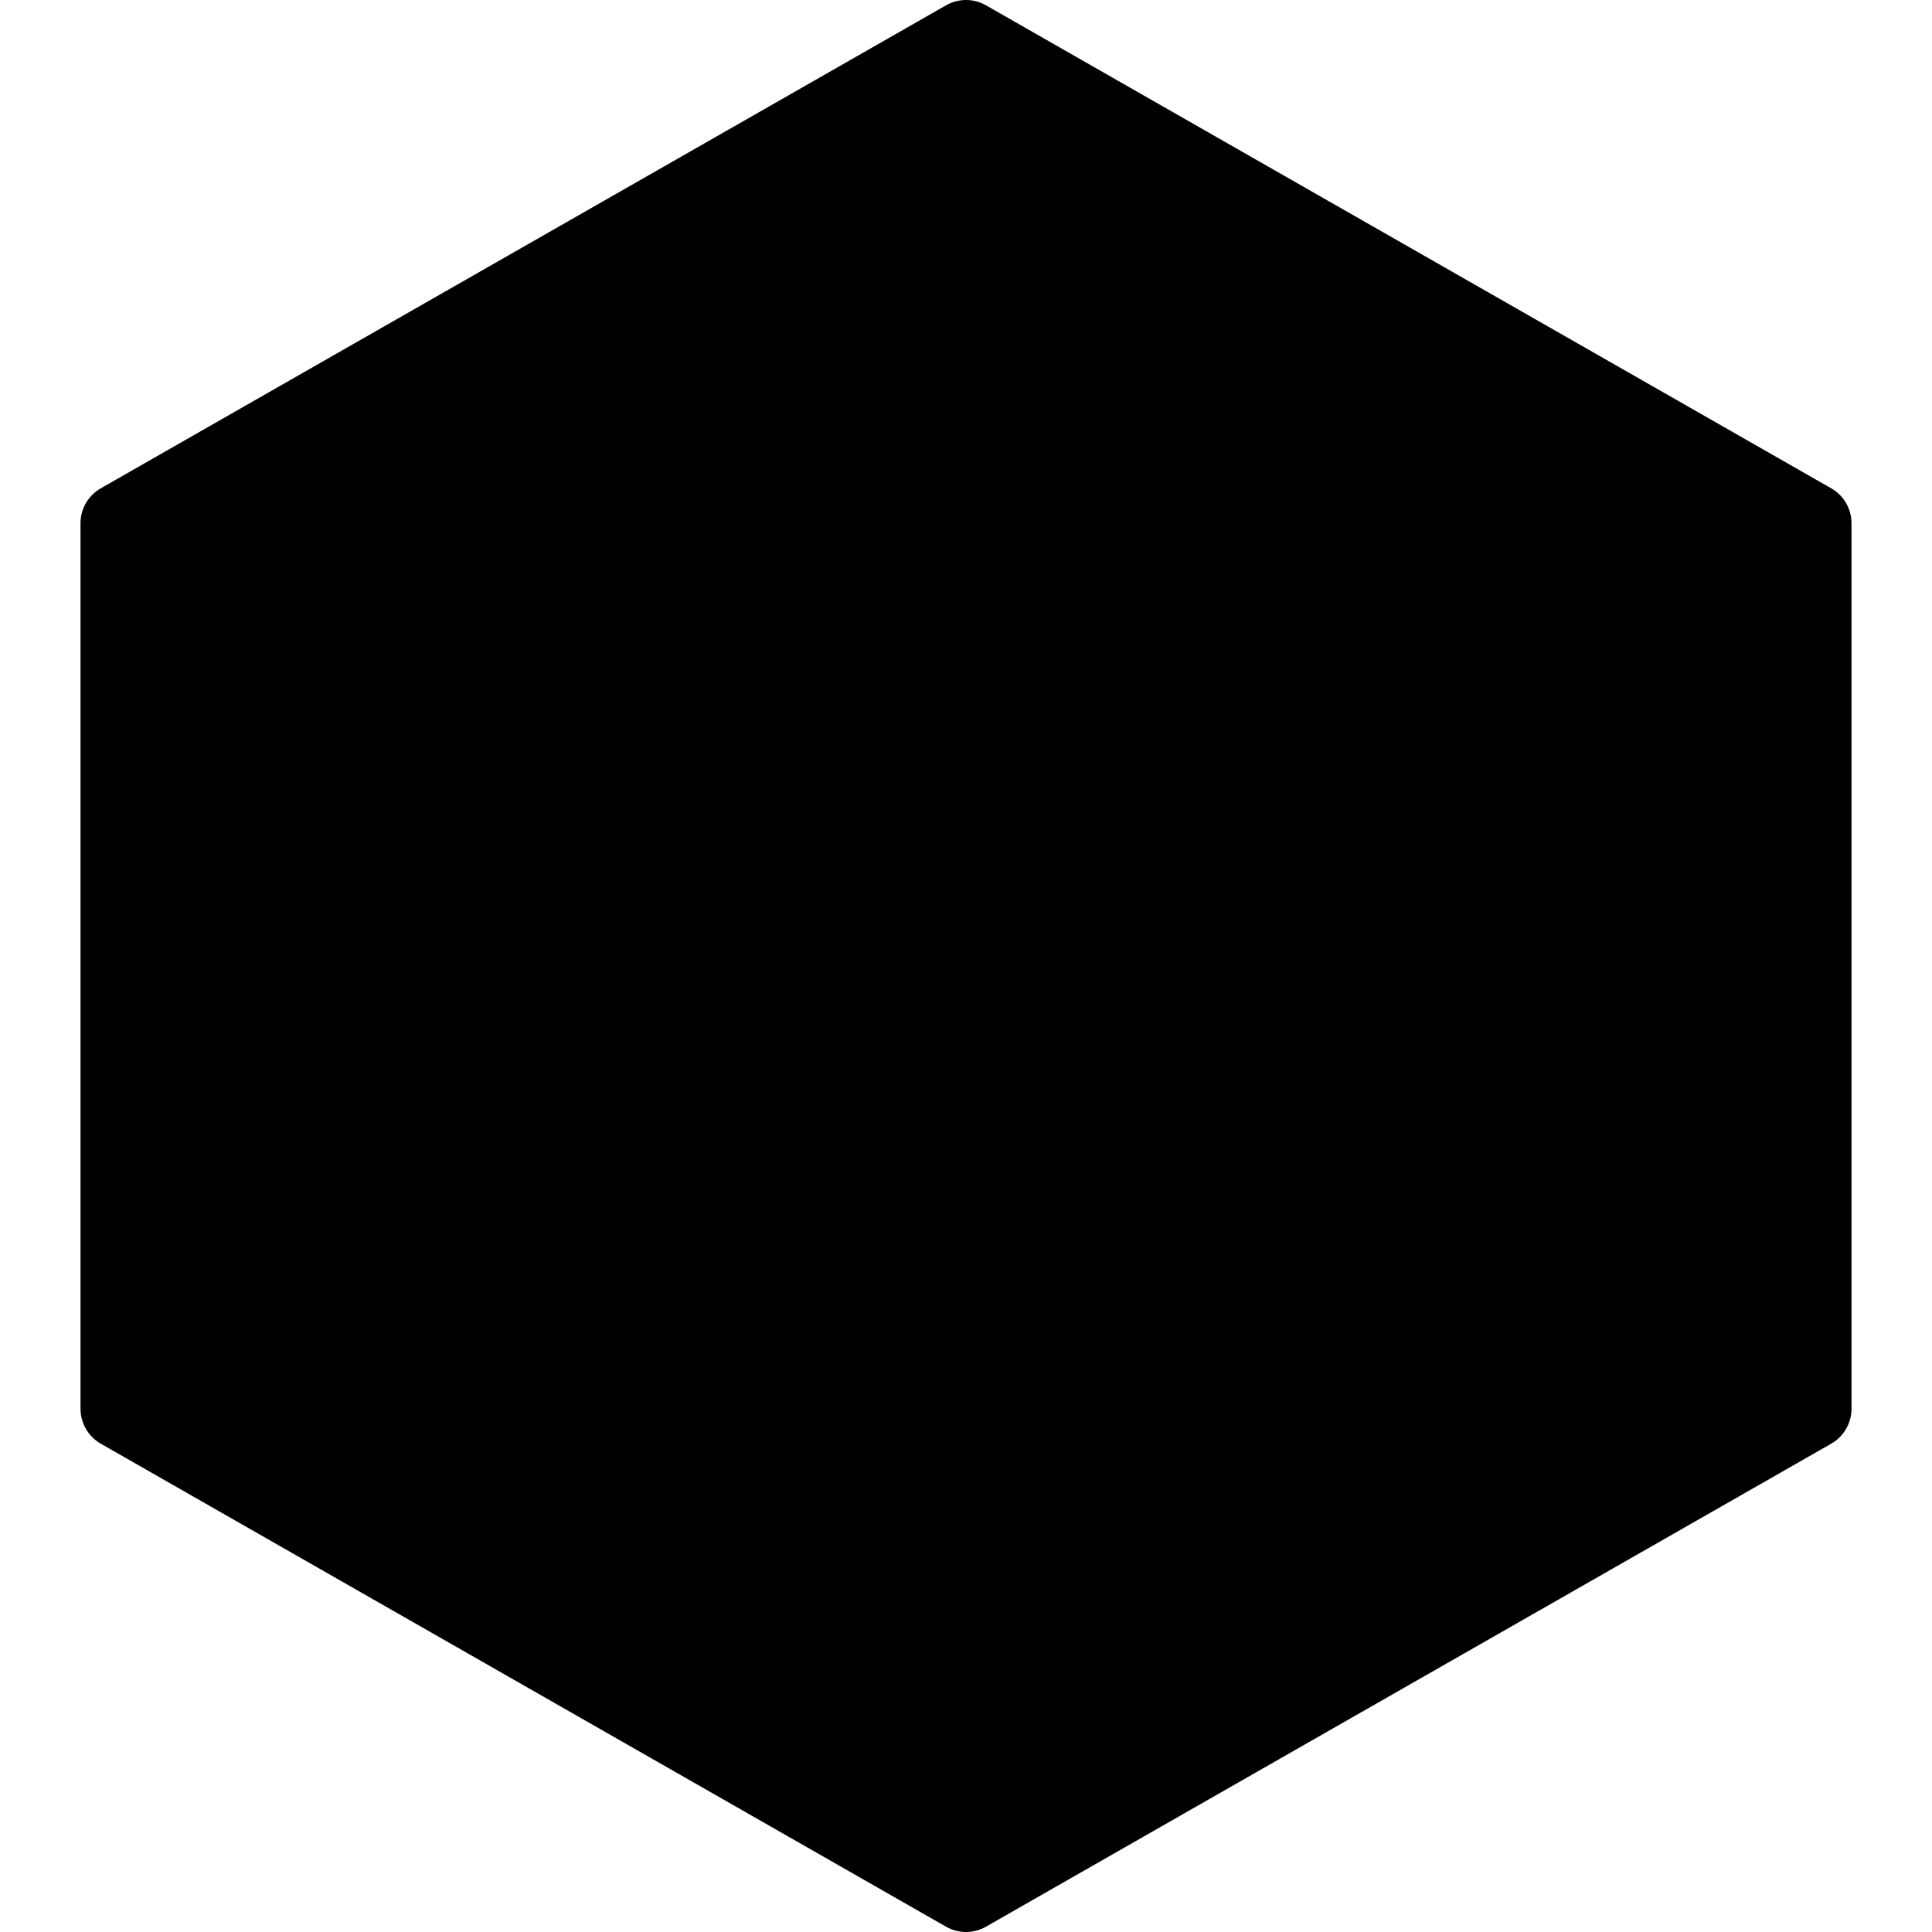
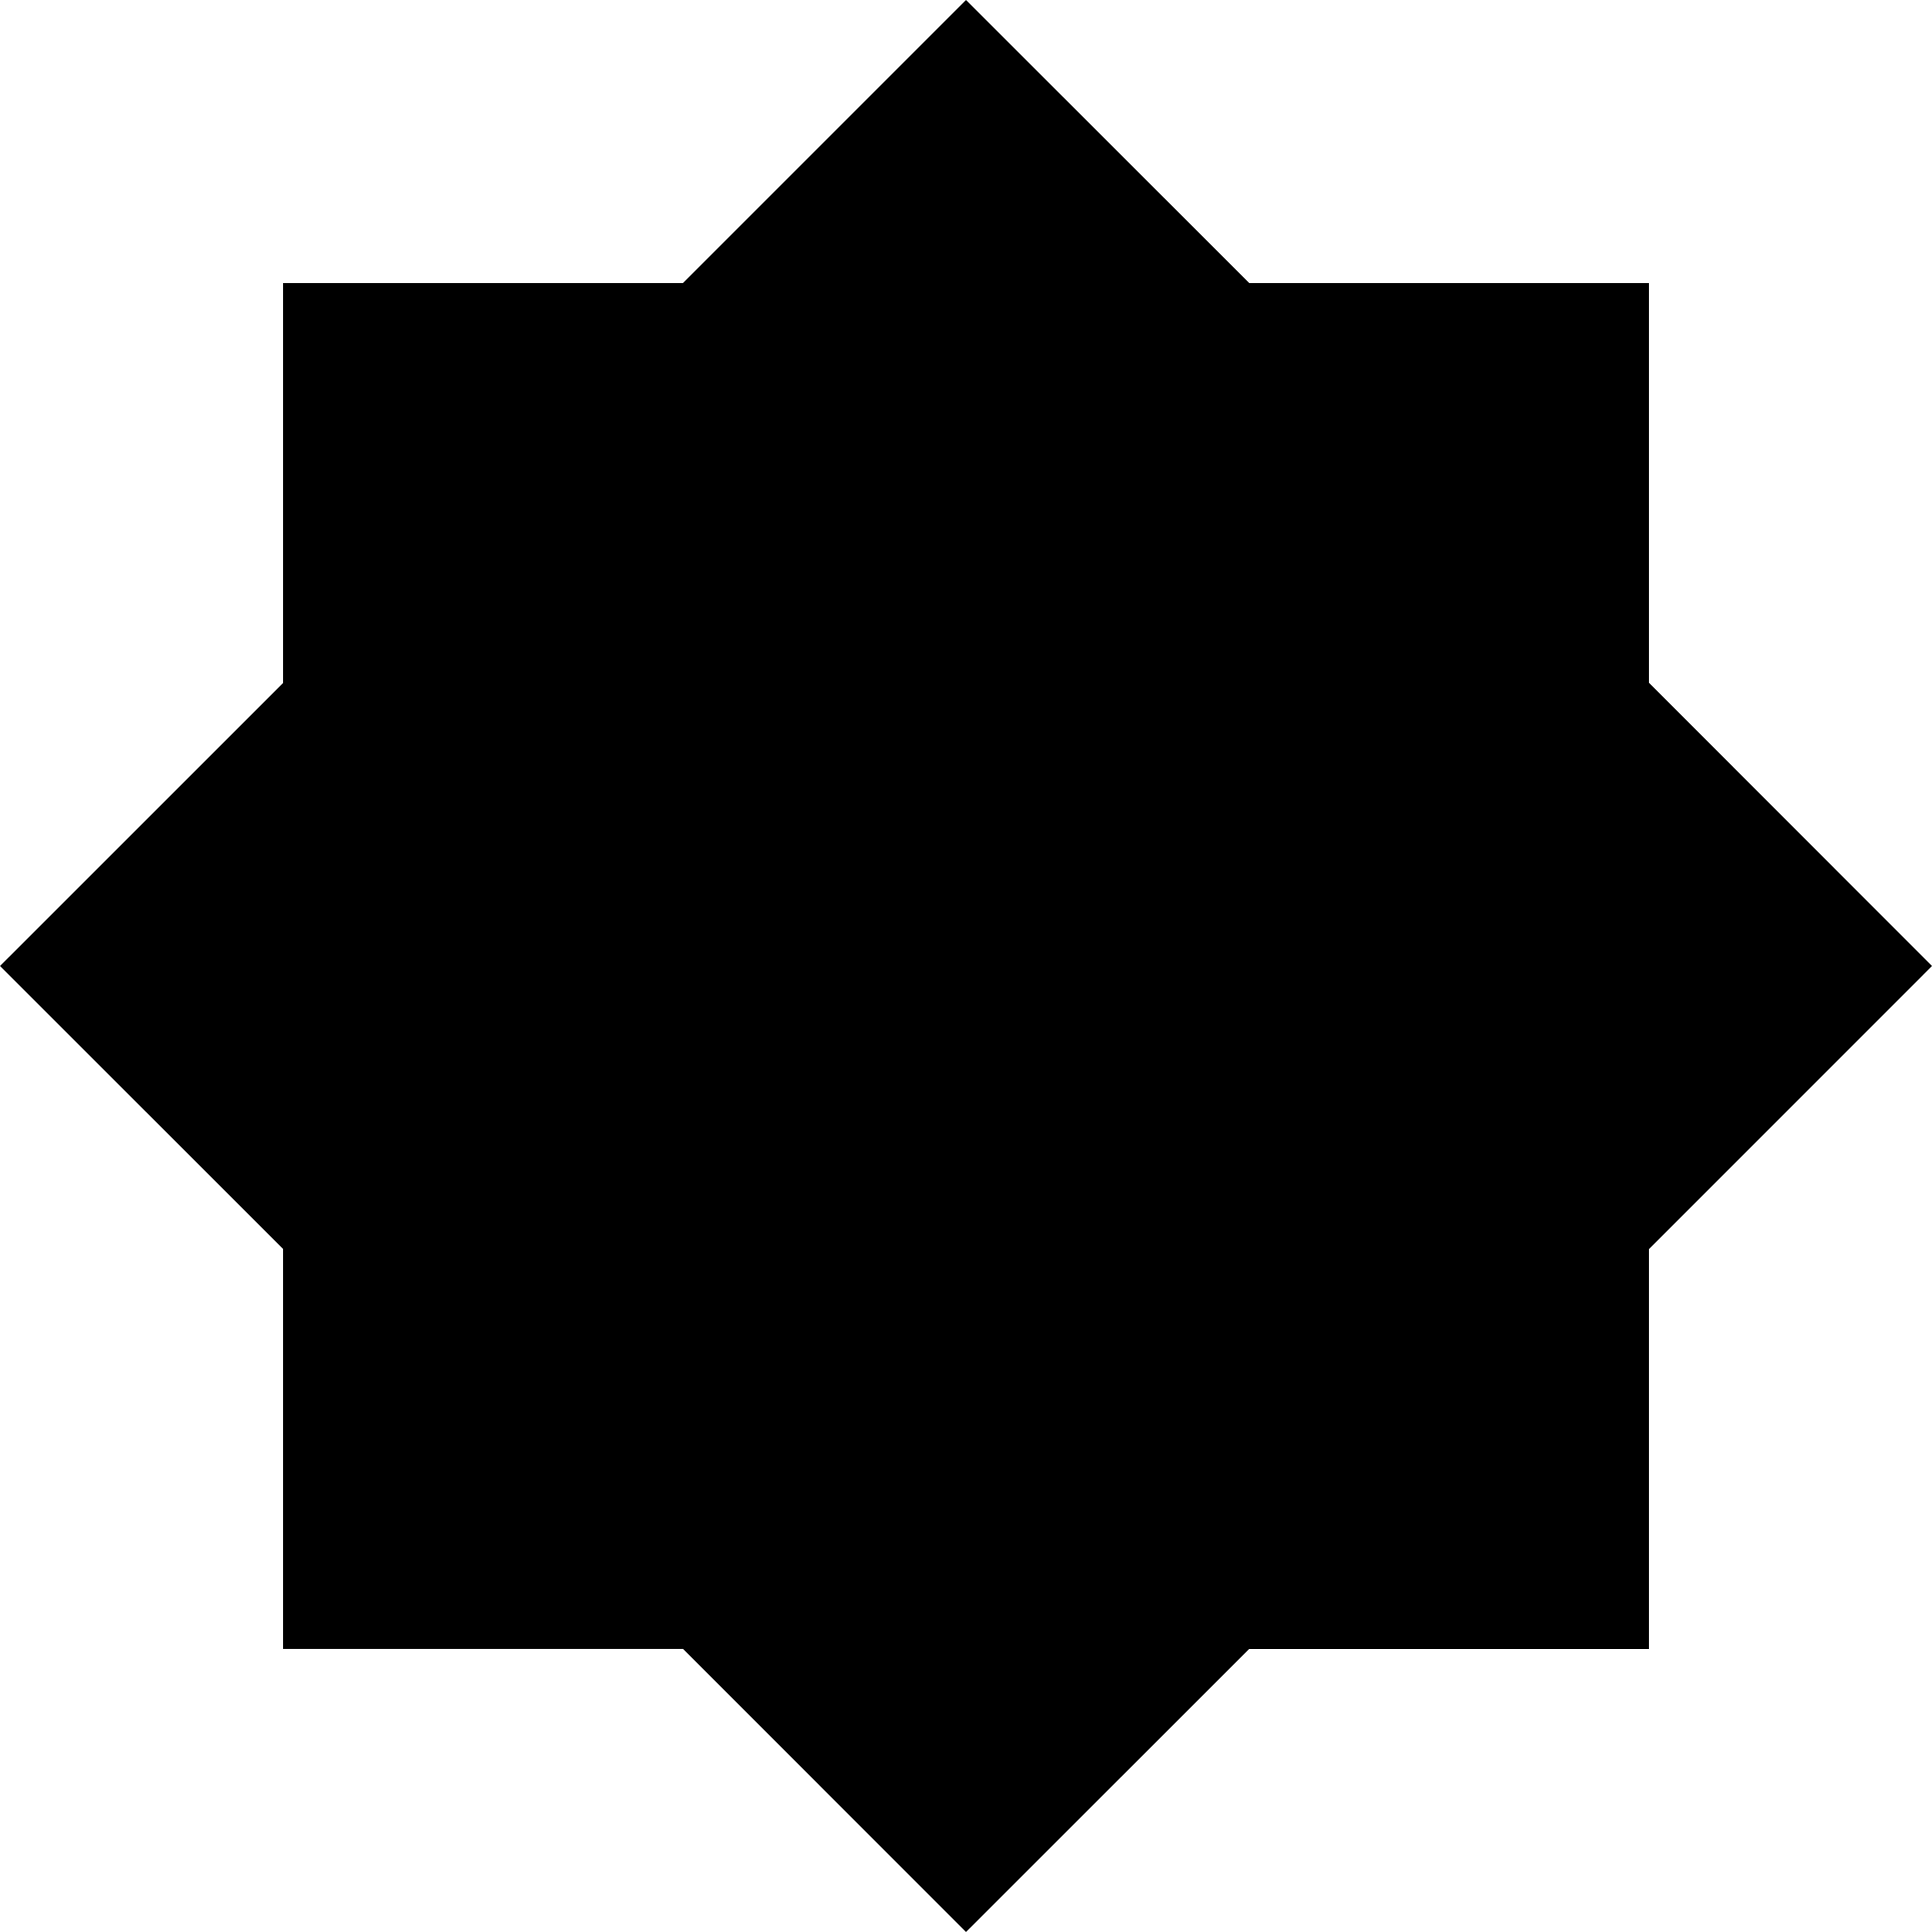
- <svg xmlns="http://www.w3.org/2000/svg" viewBox="0 0 512 512">
-   <path d="M485.291 129.408l-224-128a10.645 10.645 0 00-10.581 0l-224 128a10.665 10.665 0 00-5.376 9.259v234.667c0 3.819 2.048 7.36 5.376 9.259l224 128c1.643.939 3.456 1.408 5.291 1.408s3.648-.469 5.291-1.408l224-128a10.665 10.665 0 005.376-9.259V138.667a10.668 10.668 0 00-5.377-9.259z" />
+ <svg xmlns="http://www.w3.org/2000/svg" viewBox="0 0 40 40">
+   <path d="M14.145 34.143H5.857v-8.288L0 20l5.857-5.856V5.857h8.286L20 0l5.86 5.857h8.283v8.283L40 20l-5.857 5.858v8.286h-8.285L20 40z" />
</svg>
